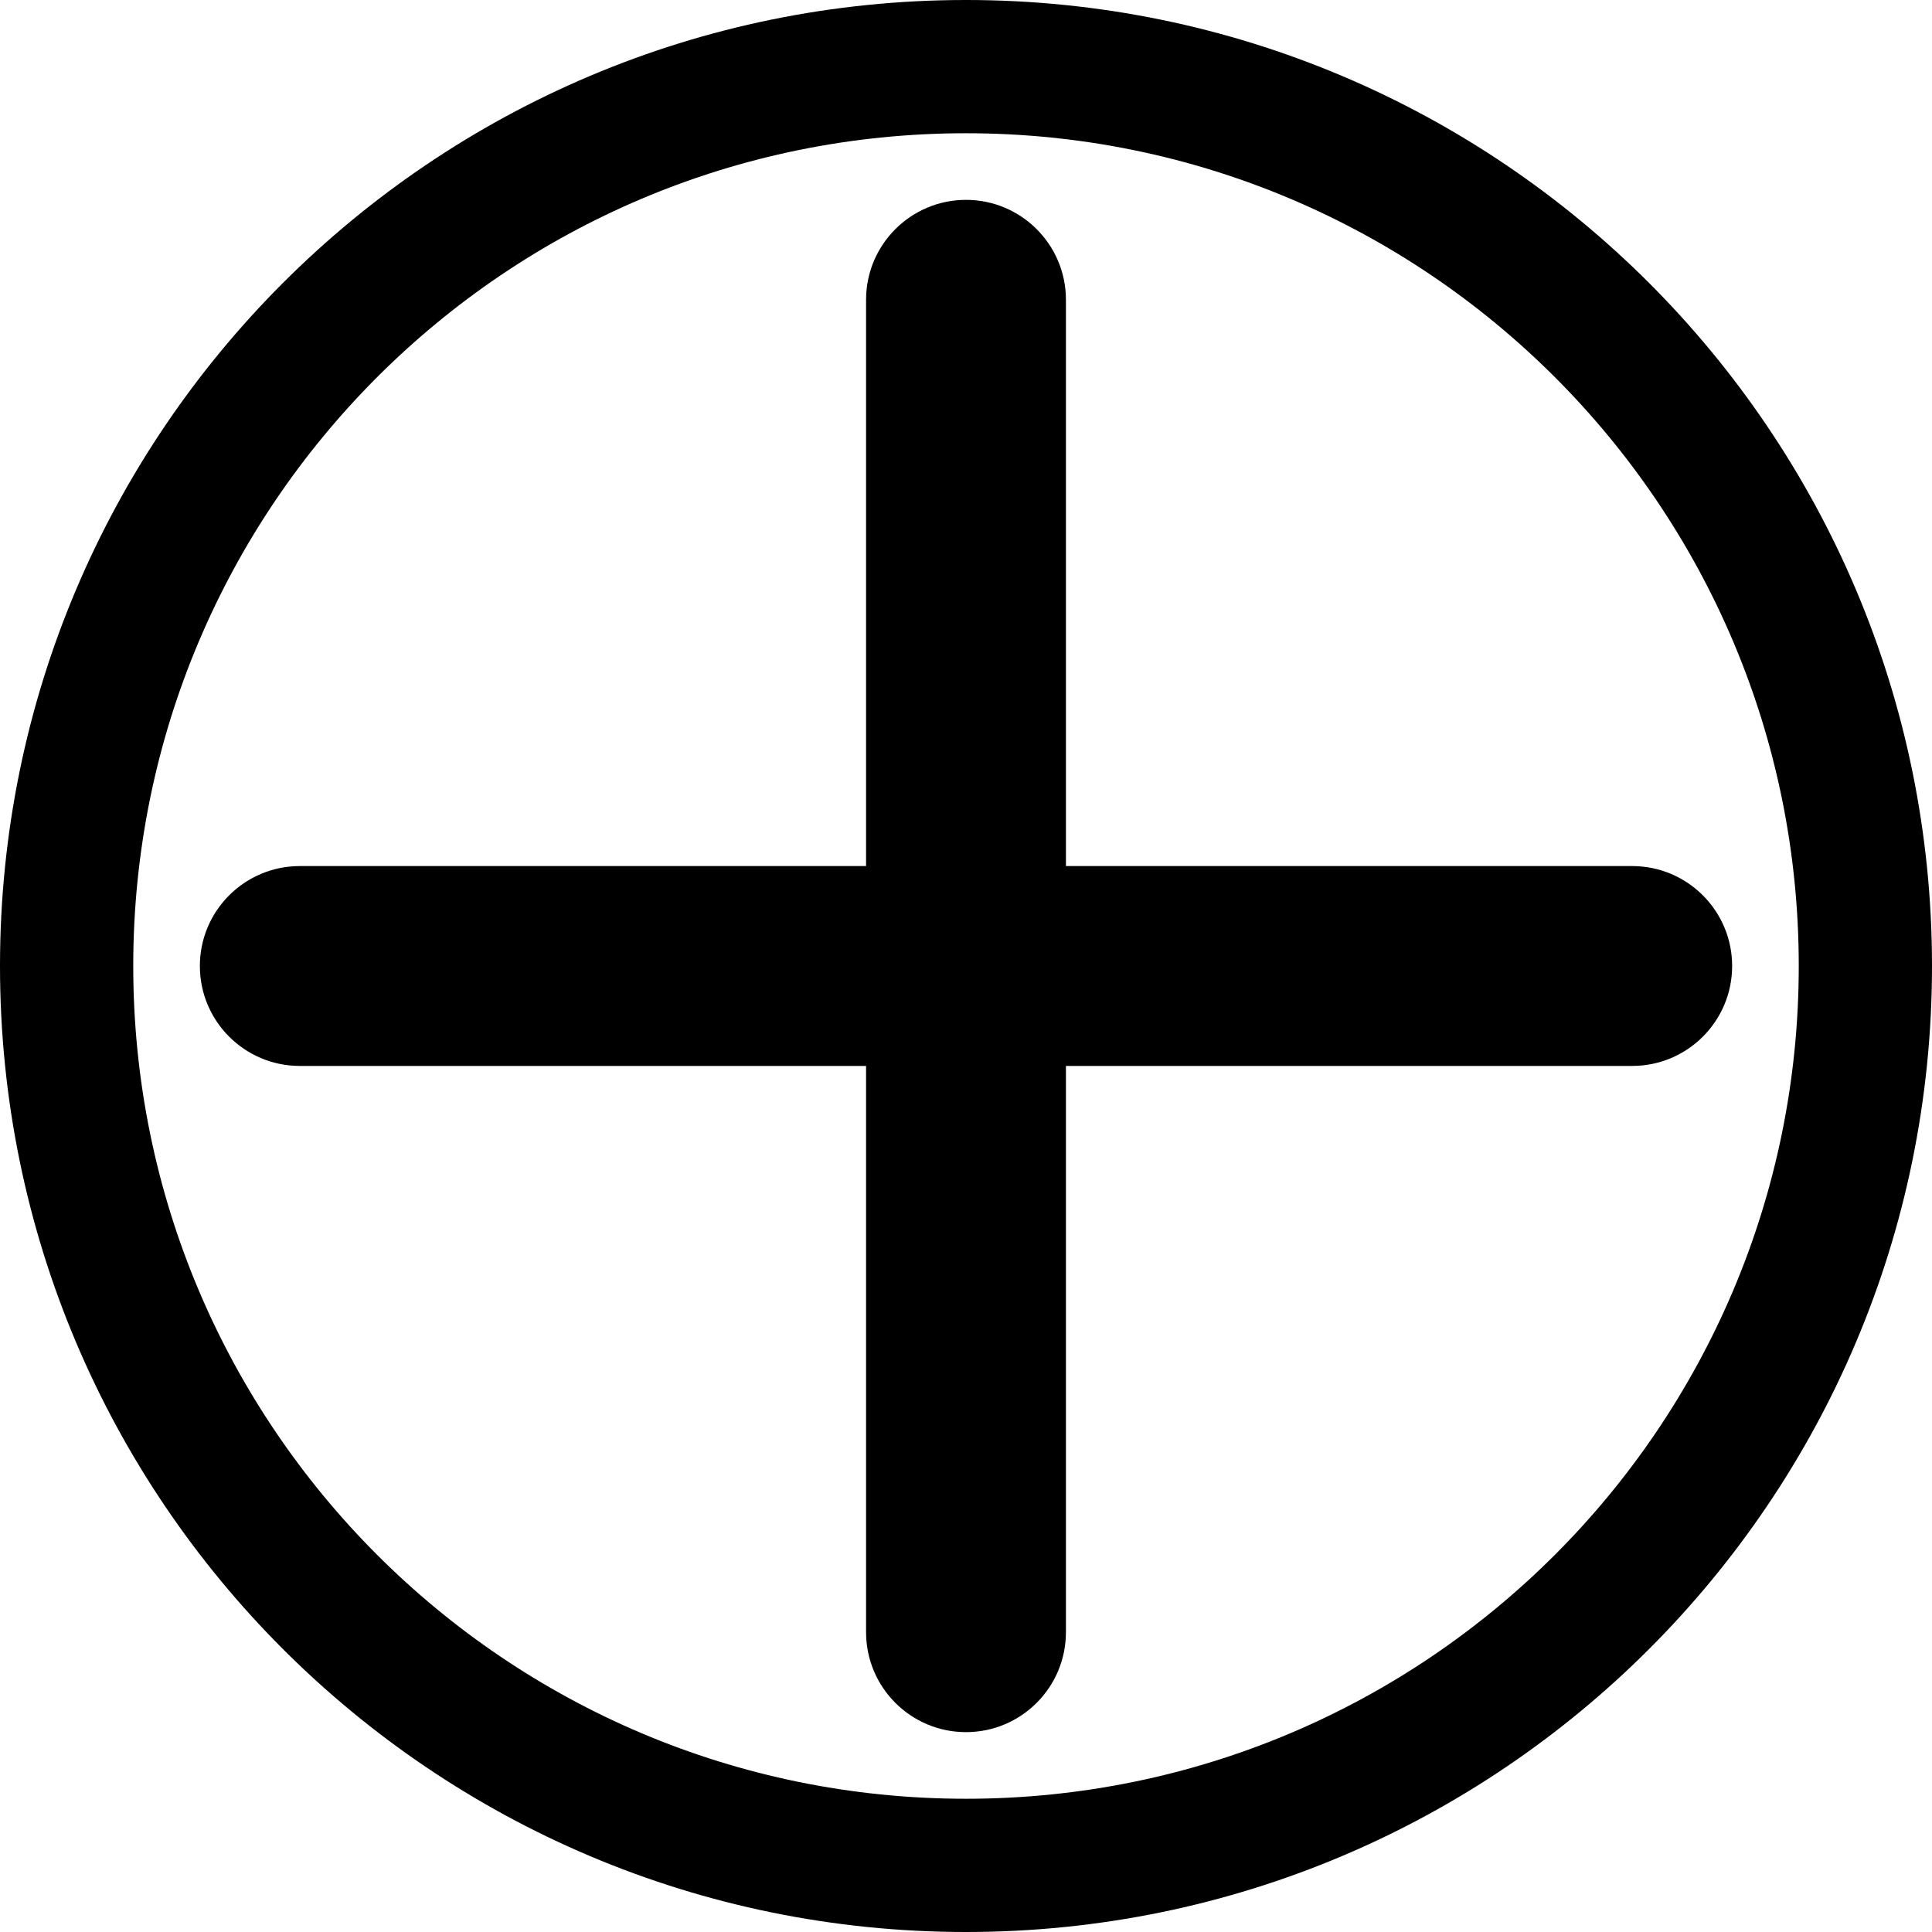
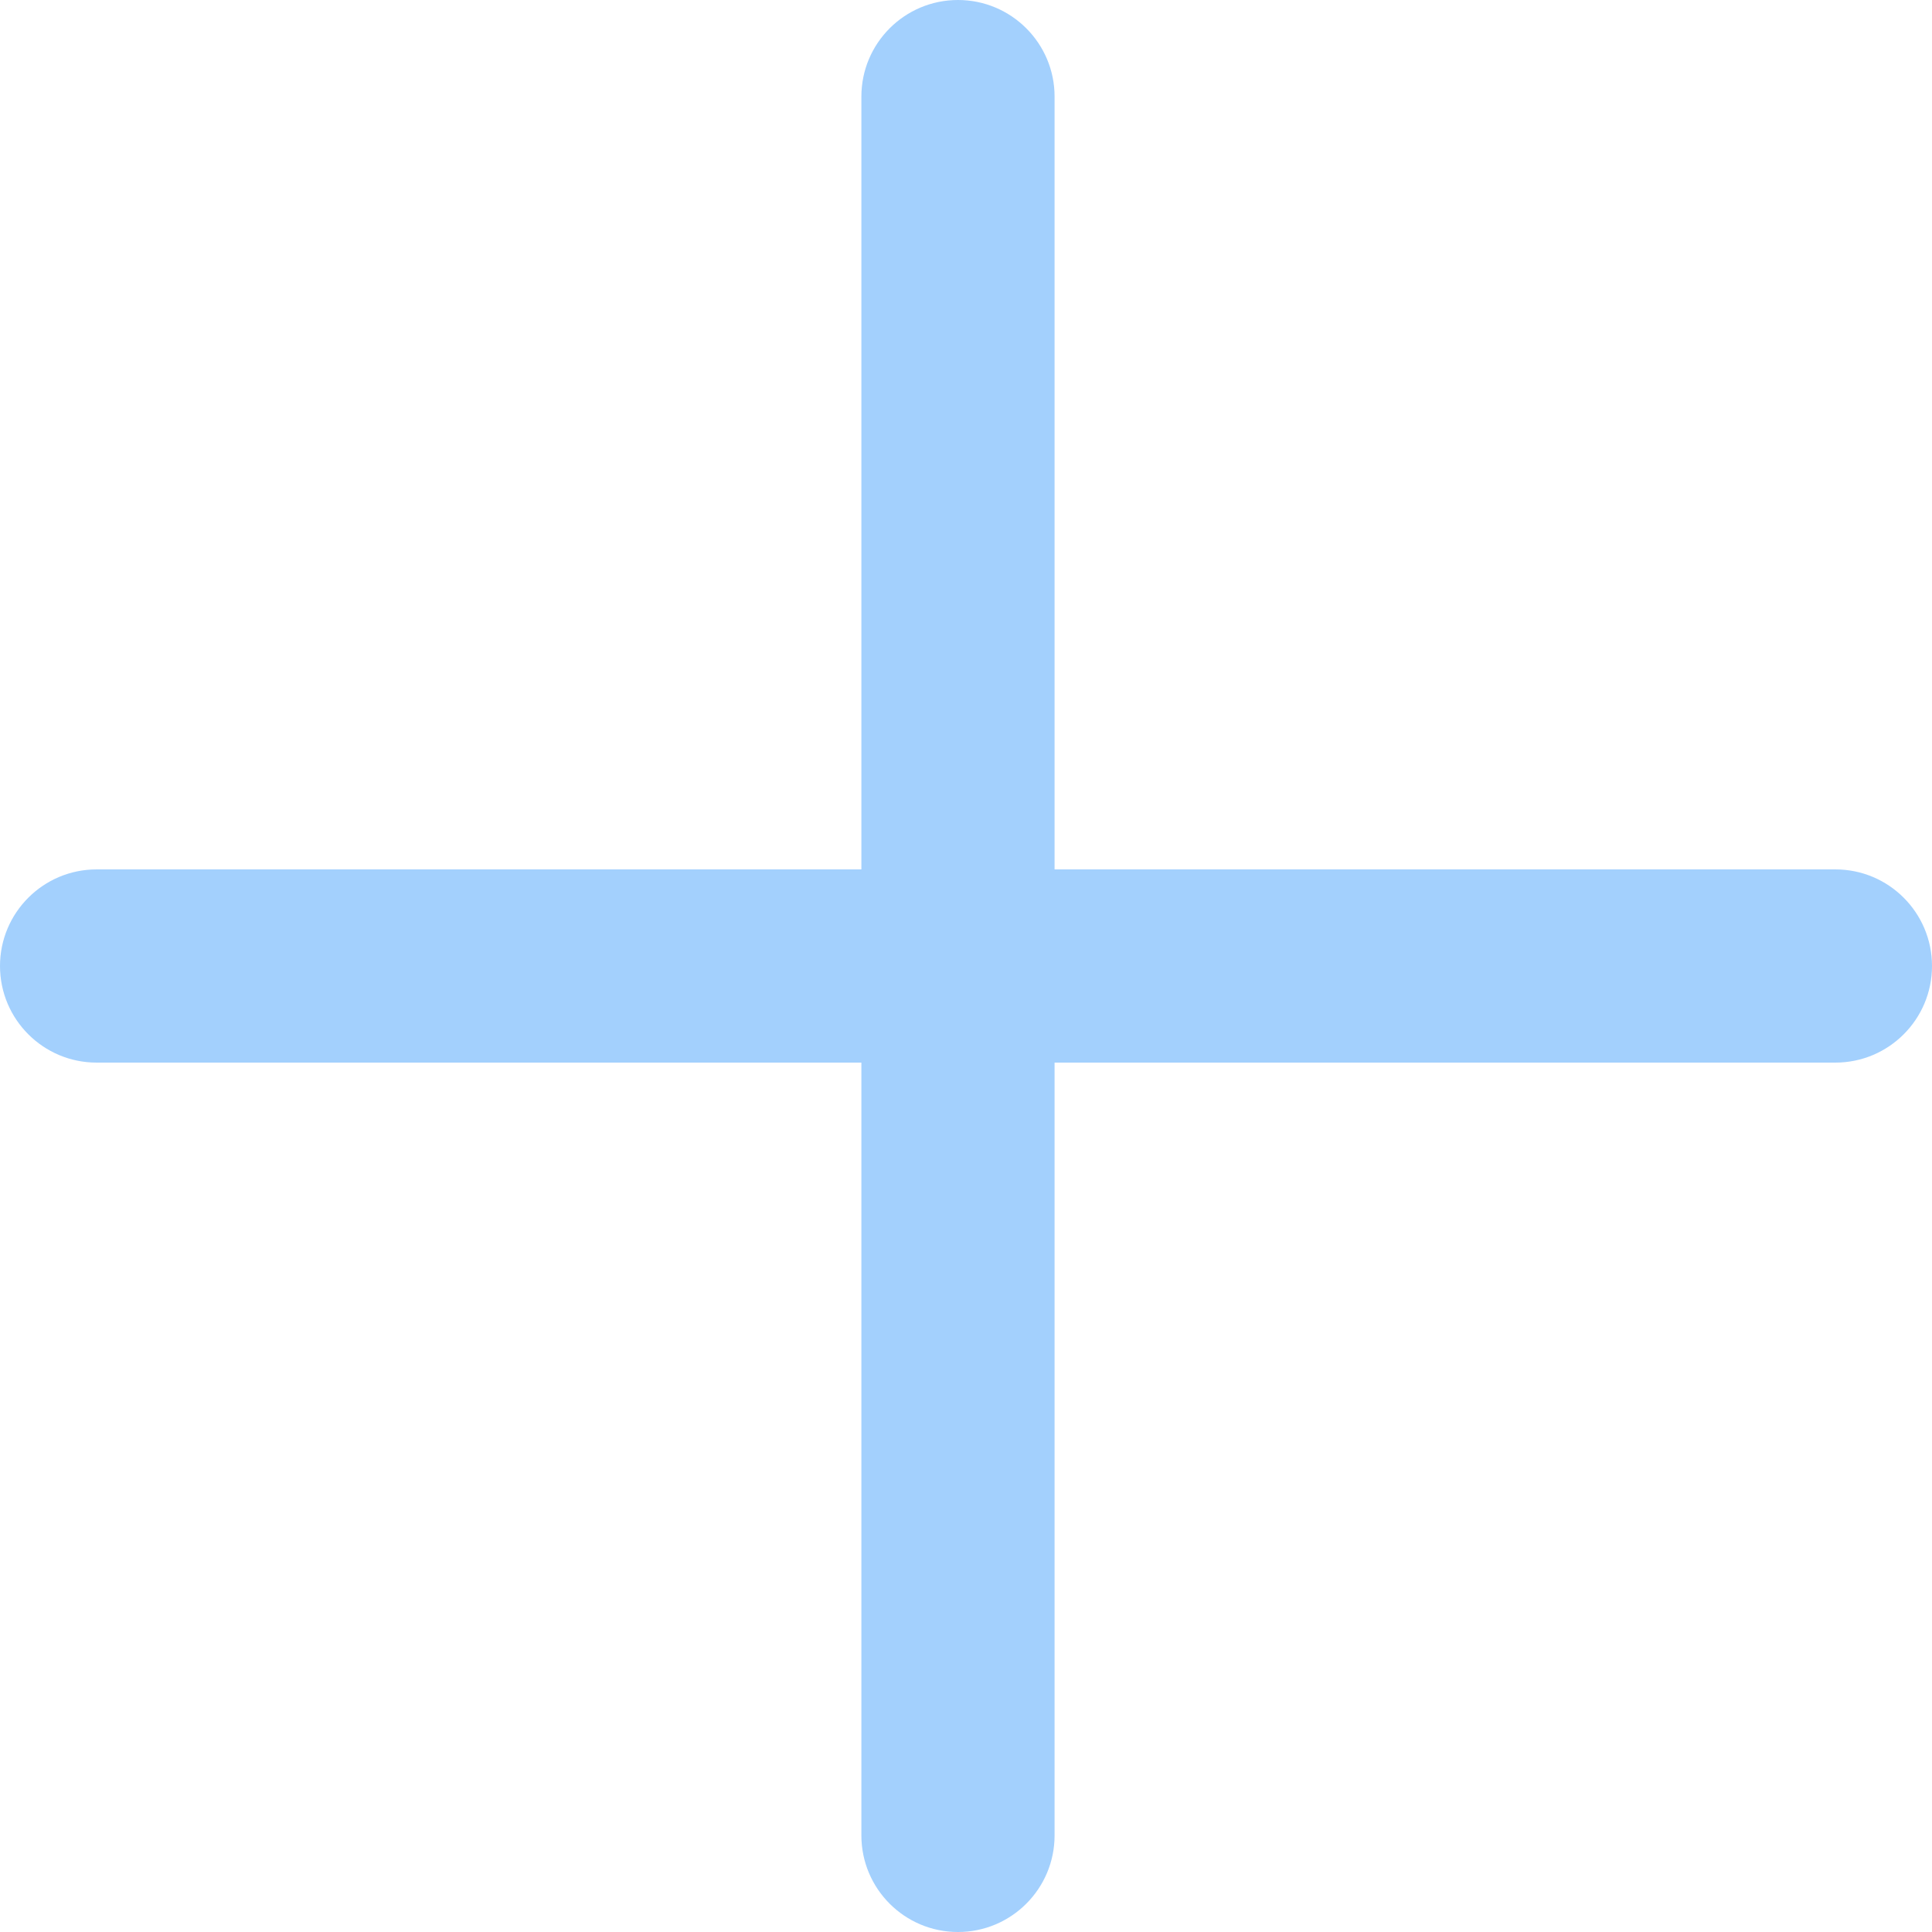
- <svg xmlns="http://www.w3.org/2000/svg" width="29px" height="29px" viewBox="0 0 29 29" version="1.1">
-   <defs />
-   <g id="Design" stroke="none" stroke-width="1" fill-rule="evenodd">
-     <g id="01推荐设置" transform="translate(-304, -1990)">
-       <g id="添加按钮-灰" transform="translate(290, 1984)">
-         <g id="添加icon-copy-" transform="translate(14, 6)">
-           <g id="Group">
-             <path d="M16,13 L24.5,13 C25.328,13 26,13.672 26,14.5 C26,15.328 25.328,16 24.5,16 L16,16 L16,24.5 C16,25.328 15.328,26 14.5,26 C13.672,26 13,25.328 13,24.5 L13,16 L4.5,16 C3.672,16 3,15.328 3,14.5 C3,13.672 3.672,13 4.5,13 L13,13 L13,4.5 C13,3.672 13.672,3 14.5,3 C15.328,3 16,3.672 16,4.5 L16,13 Z" id="Combined-Shape" />
-             <path d="M14.5,29 C6.492,29 0,22.508 0,14.5 C0,6.492 6.492,0 14.5,0 C22.508,0 29,6.492 29,14.5 C29,22.508 22.508,29 14.5,29 Z M14.5,27 C21.404,27 27,21.404 27,14.5 C27,7.596 21.404,2 14.5,2 C7.596,2 2,7.596 2,14.5 C2,21.404 7.596,27 14.5,27 Z" id="Combined-Shape" />
-           </g>
-         </g>
+ <svg xmlns="http://www.w3.org/2000/svg" width="20px" height="20px" viewBox="0 0 20 20" version="1.1">
+   <g id="Design" stroke="none" stroke-width="1" fill="none" fill-rule="evenodd">
+     <g id="12-01版本设备-版本管理" transform="translate(-1230, -311)" fill="#A3D0FD" fill-rule="nonzero">
+       <g id="新建btn" transform="translate(1210, 301)">
+         <path d="M30.917,19 L39,19 C39.552,19 40,19.448 40,20 C40,20.552 39.552,21 39,21 L30.917,21 L30.917,29 C30.917,29.552 30.469,30 29.917,30 C29.364,30 28.917,29.552 28.917,29 L28.917,21 L21,21 C20.448,21 20,20.552 20,20 C20,19.448 20.448,19 21,19 L28.917,19 L28.917,11 C28.917,10.448 29.364,10 29.917,10 C30.469,10 30.917,10.448 30.917,11 L30.917,19 Z" id="新建icon" />
      </g>
    </g>
  </g>
</svg>
